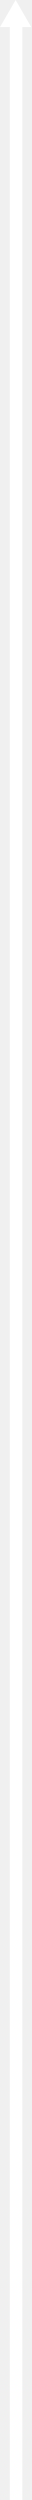
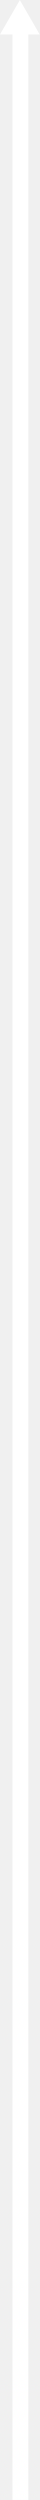
- <svg xmlns="http://www.w3.org/2000/svg" width="80" height="6399.999" viewBox="0 0 21.167 1693.333" version="1.1" id="svg5390">
+ <svg xmlns="http://www.w3.org/2000/svg" width="20" height="1260" viewBox="0 0 5.292 333.375" version="1.1" id="svg5390">
  <defs id="defs5387" />
  <g id="layer1" transform="translate(-102.354,-42.14213)">
-     <path id="rect5926" style="fill:#ffffff;fill-opacity:1;stroke-width:0.794" d="m 112.937,42.142 -10.583,18.331 h 6.658 V 1735.475 h 8.467 V 60.473 h 6.042 z" />
+     <path id="rect5926" style="fill:#ffffff;fill-opacity:1;stroke-width:0.794" d="m 105,42.142 -2.646,4.583 h 1.665 V 375.517 h 2.117 V 46.725 h 1.511 z" />
  </g>
</svg>
